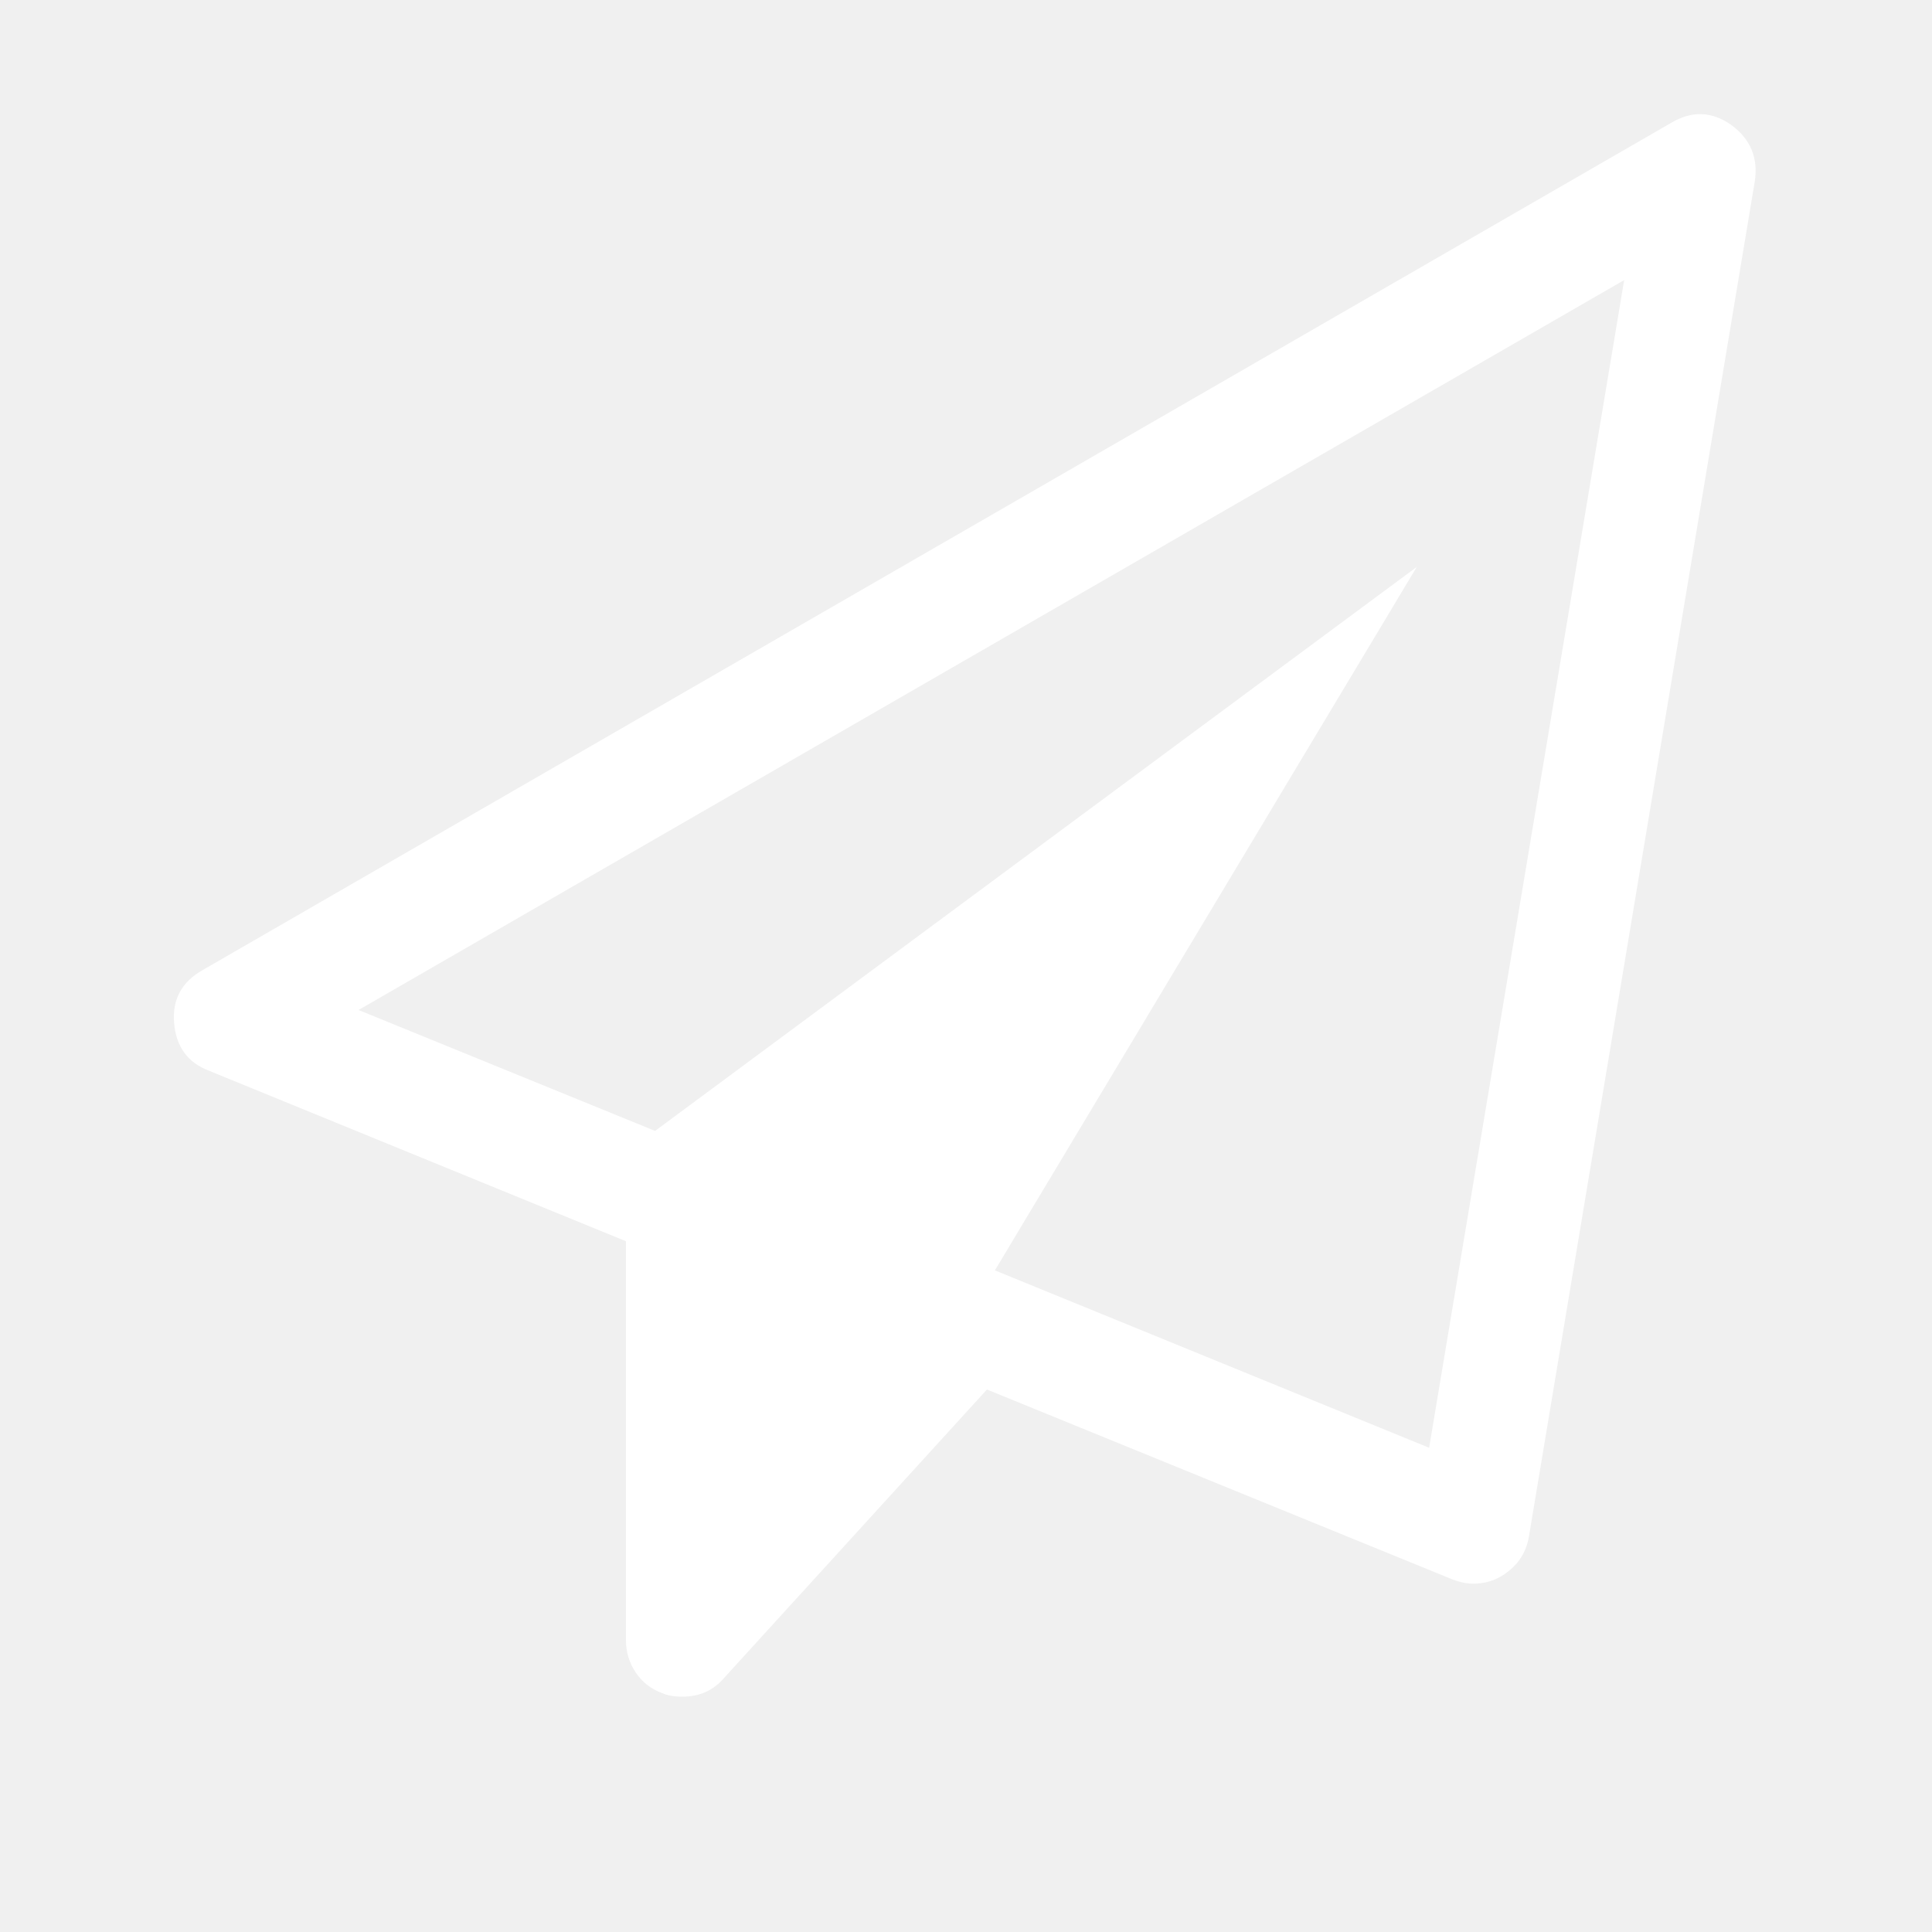
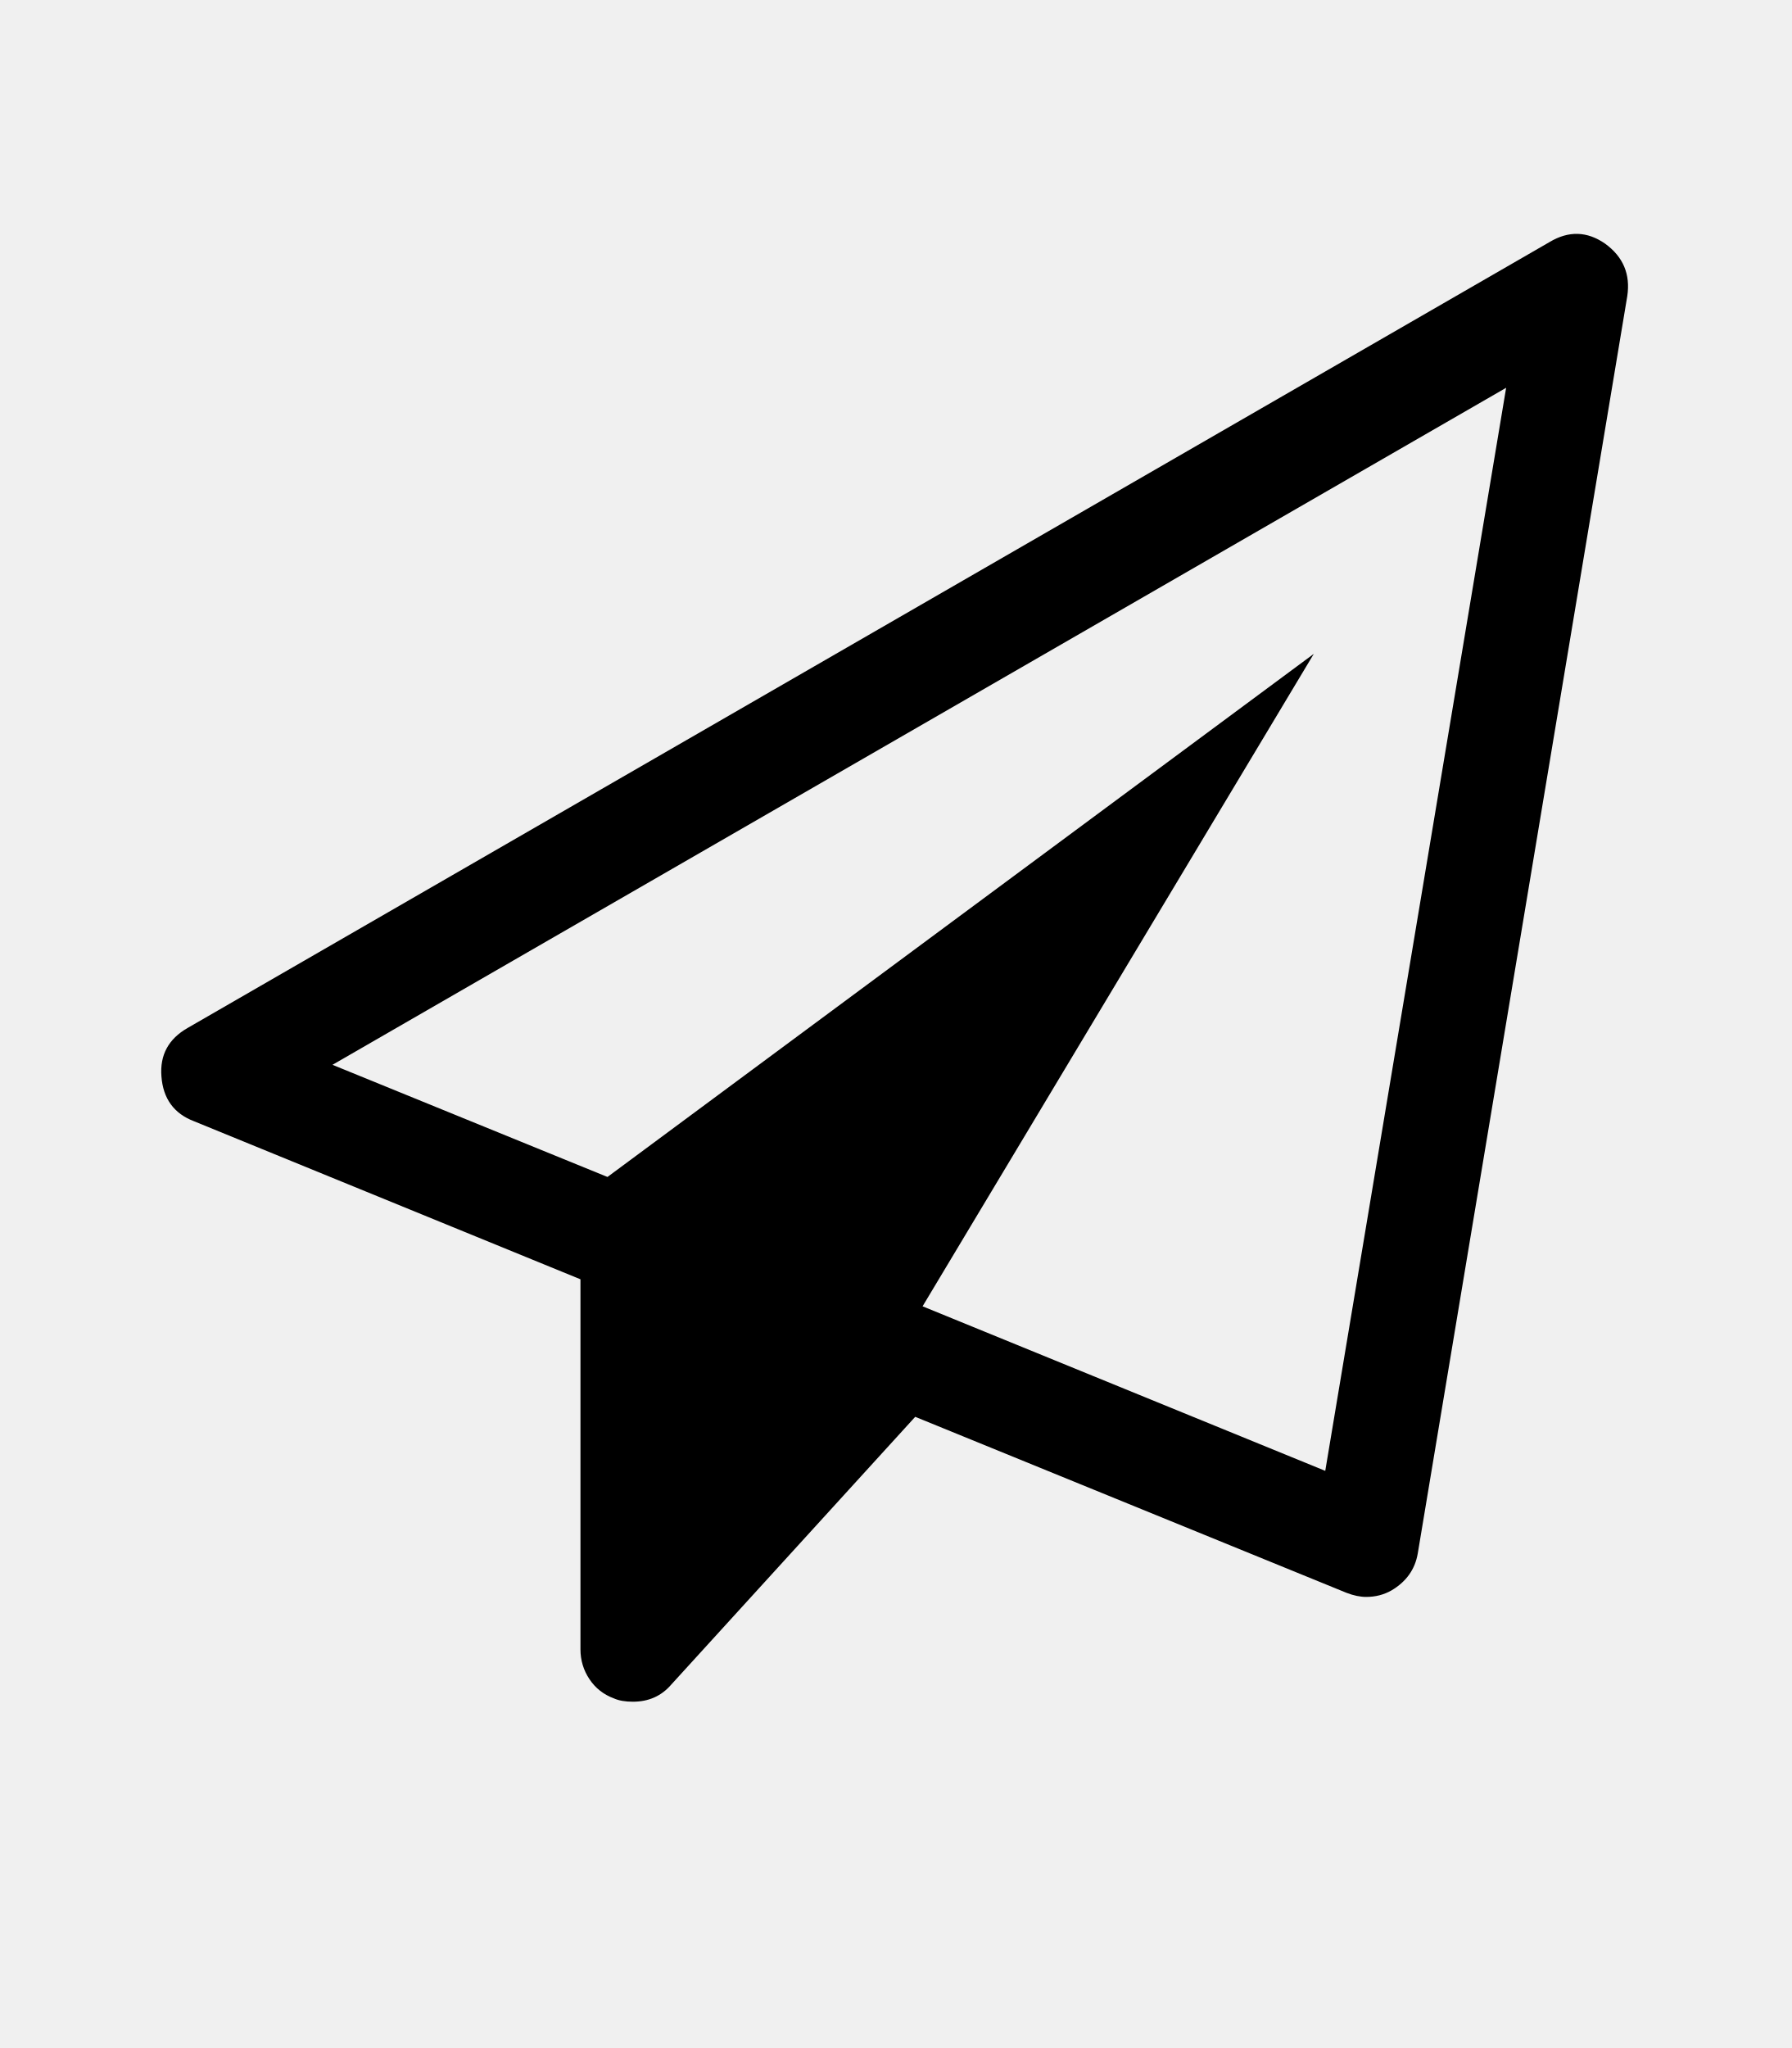
- <svg xmlns="http://www.w3.org/2000/svg" t="1578238228006" class="icon" viewBox="0 0 1024 1024" version="1.1" p-id="2172" width="16" height="16">
-   <path d="M917.453 66.118c10.292 7.482 14.502 17.464 12.632 29.939L810.328 814.594c-1.562 9.042-6.55 16.061-14.97 21.049-4.368 2.495-9.202 3.741-14.502 3.741-3.429 0-7.174-0.78-11.228-2.338l-246.529-100.576L383.697 889.439c-5.616 6.551-12.942 9.826-21.989 9.826-4.365 0-7.951-0.623-10.757-1.871-5.928-2.183-10.605-5.848-14.035-10.992-3.433-5.148-5.148-10.841-5.148-17.077L331.769 657.88 110.971 567.597c-11.541-4.37-17.777-12.943-18.712-25.731-0.935-12.164 4.053-21.362 14.97-27.601L885.642 65.182C896.559 58.634 907.158 58.947 917.453 66.118L917.453 66.118zM757.464 767.346l103.386-618.896L190.028 535.319l157.178 64.089 403.712-298.925L527.308 673.318 757.464 767.346zM757.464 767.346" p-id="2173" fill="#ffffff" />
+ <svg xmlns="http://www.w3.org/2000/svg" t="1578238228006" class="icon" viewBox="0 0 1024 1024" version="1.1" p-id="2172" width="14" height="16">
+   <path d="M917.453 66.118c10.292 7.482 14.502 17.464 12.632 29.939L810.328 814.594c-1.562 9.042-6.55 16.061-14.97 21.049-4.368 2.495-9.202 3.741-14.502 3.741-3.429 0-7.174-0.78-11.228-2.338l-246.529-100.576L383.697 889.439c-5.616 6.551-12.942 9.826-21.989 9.826-4.365 0-7.951-0.623-10.757-1.871-5.928-2.183-10.605-5.848-14.035-10.992-3.433-5.148-5.148-10.841-5.148-17.077L331.769 657.88 110.971 567.597c-11.541-4.37-17.777-12.943-18.712-25.731-0.935-12.164 4.053-21.362 14.97-27.601L885.642 65.182C896.559 58.634 907.158 58.947 917.453 66.118L917.453 66.118zM757.464 767.346l103.386-618.896L190.028 535.319l157.178 64.089 403.712-298.925L527.308 673.318 757.464 767.346zM757.464 767.346" p-id="2173" fill="currentColor" />
</svg>
